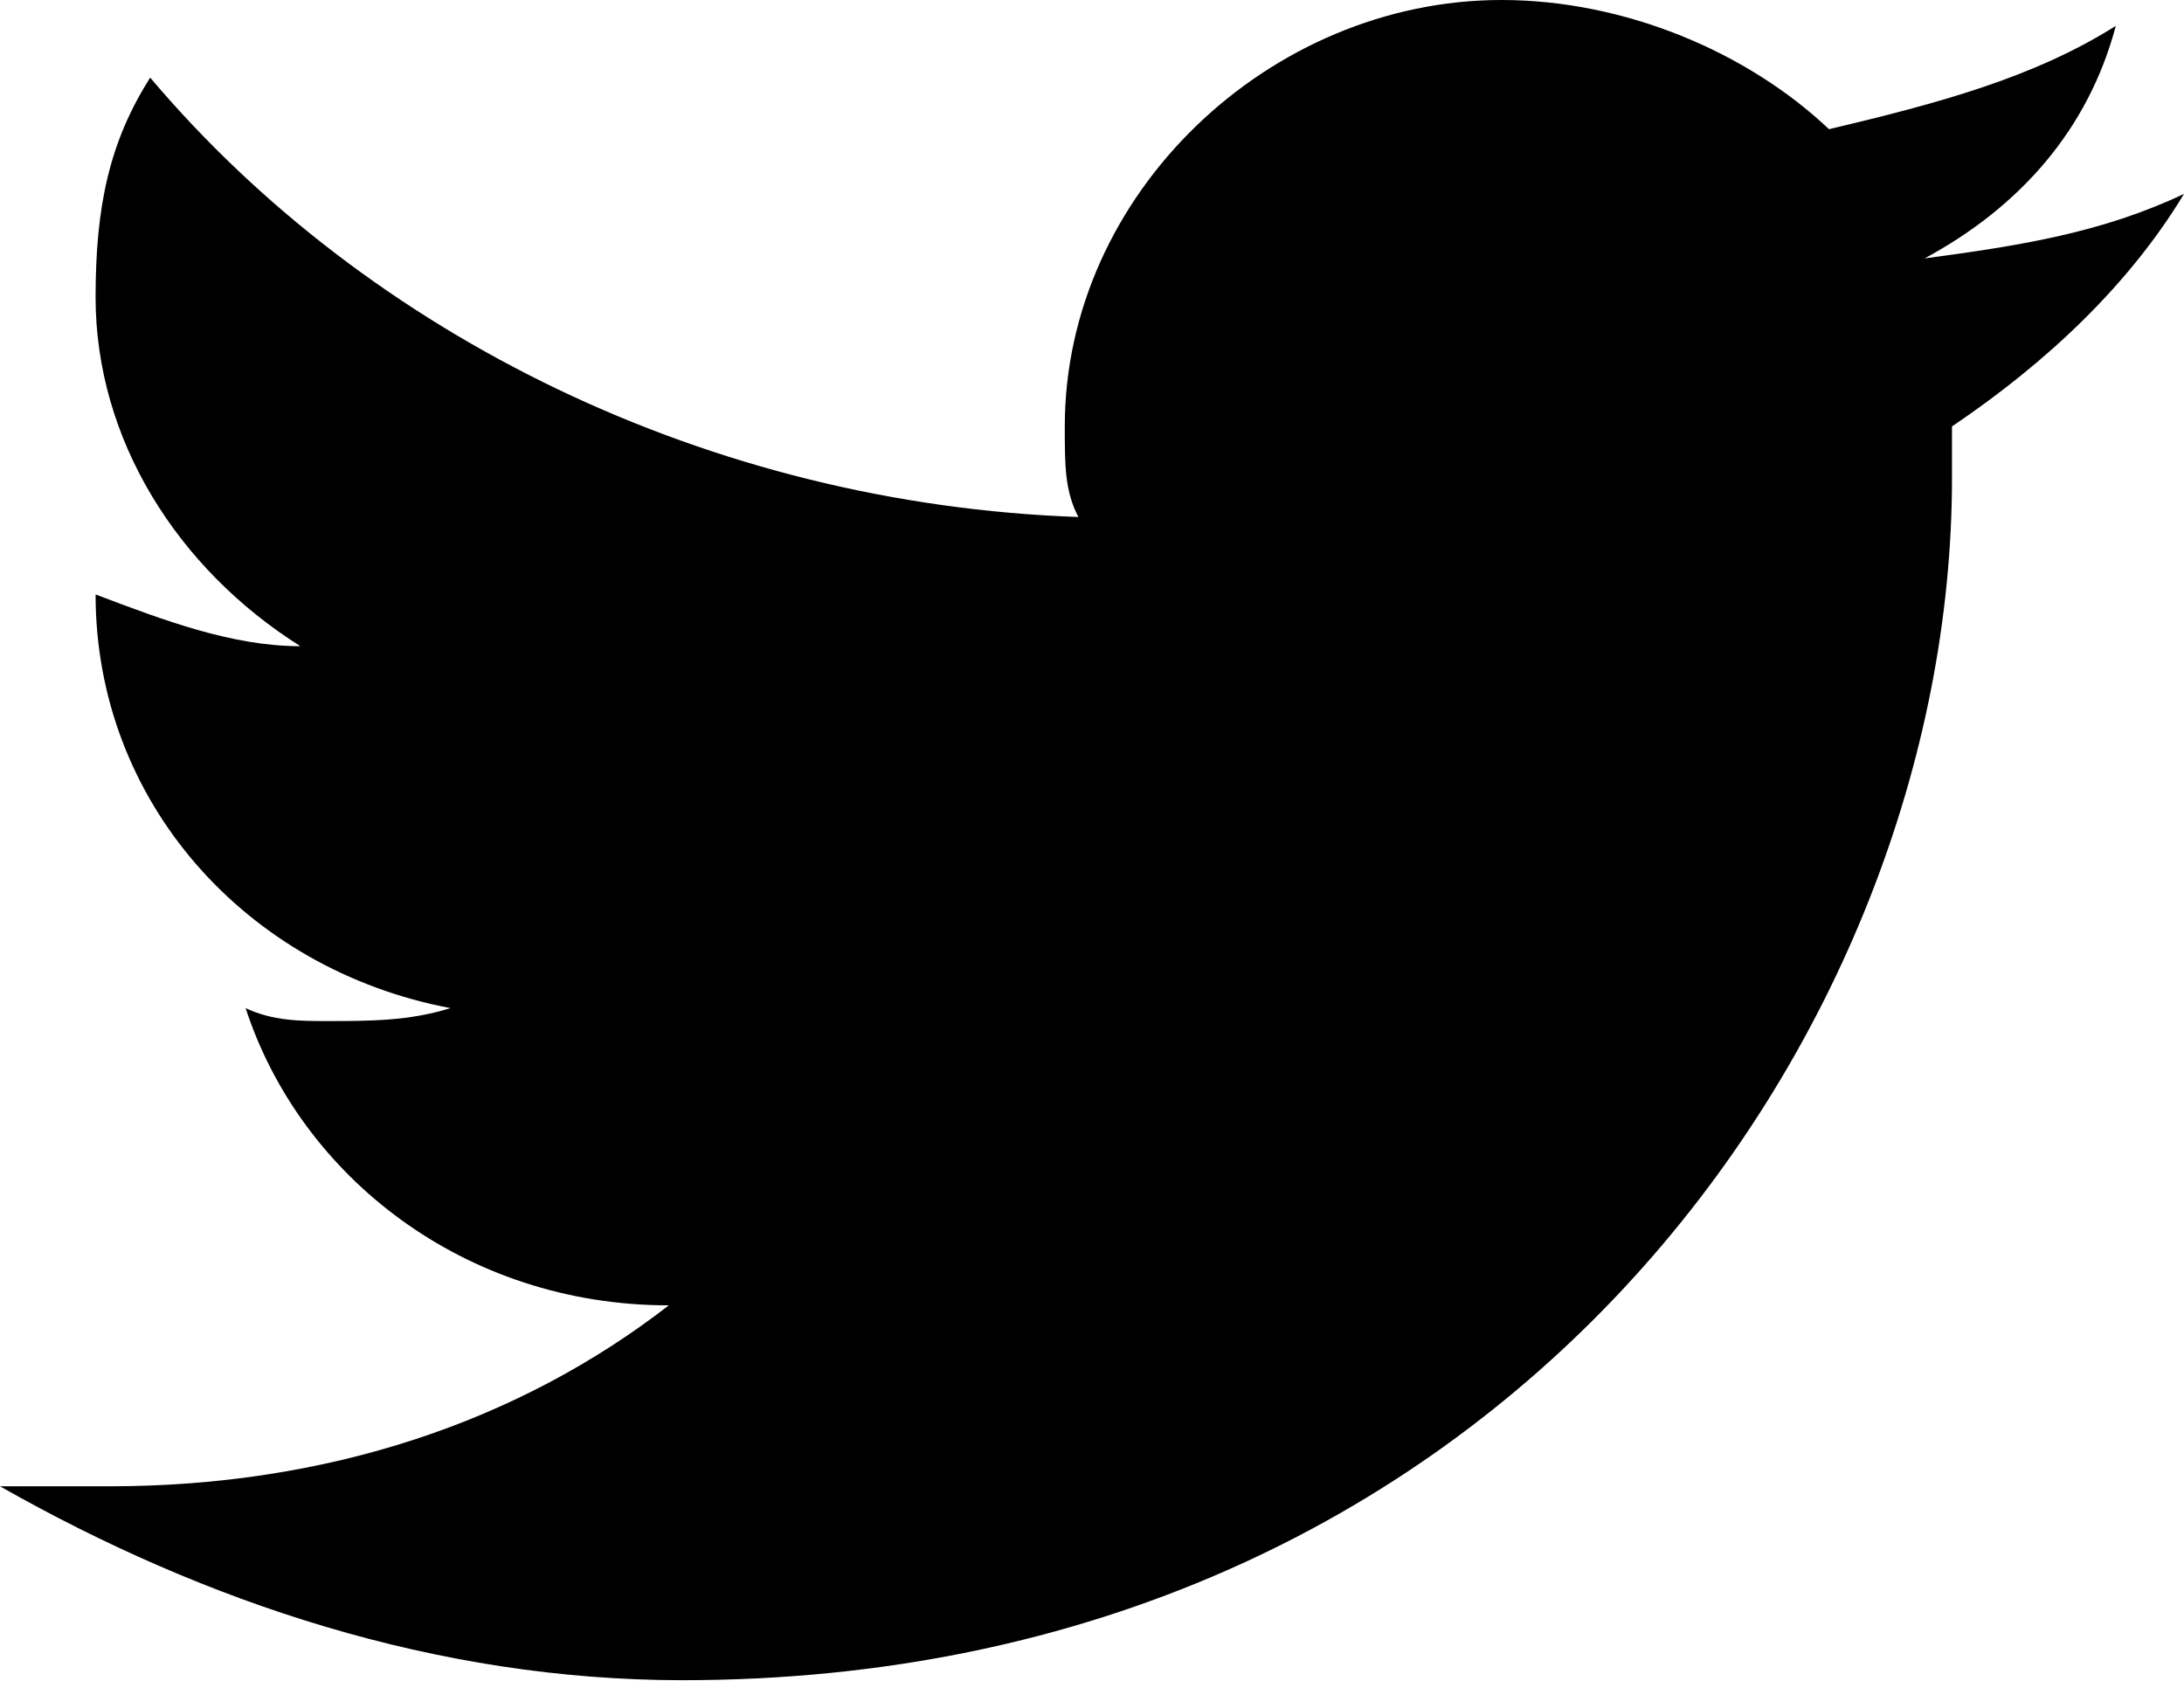
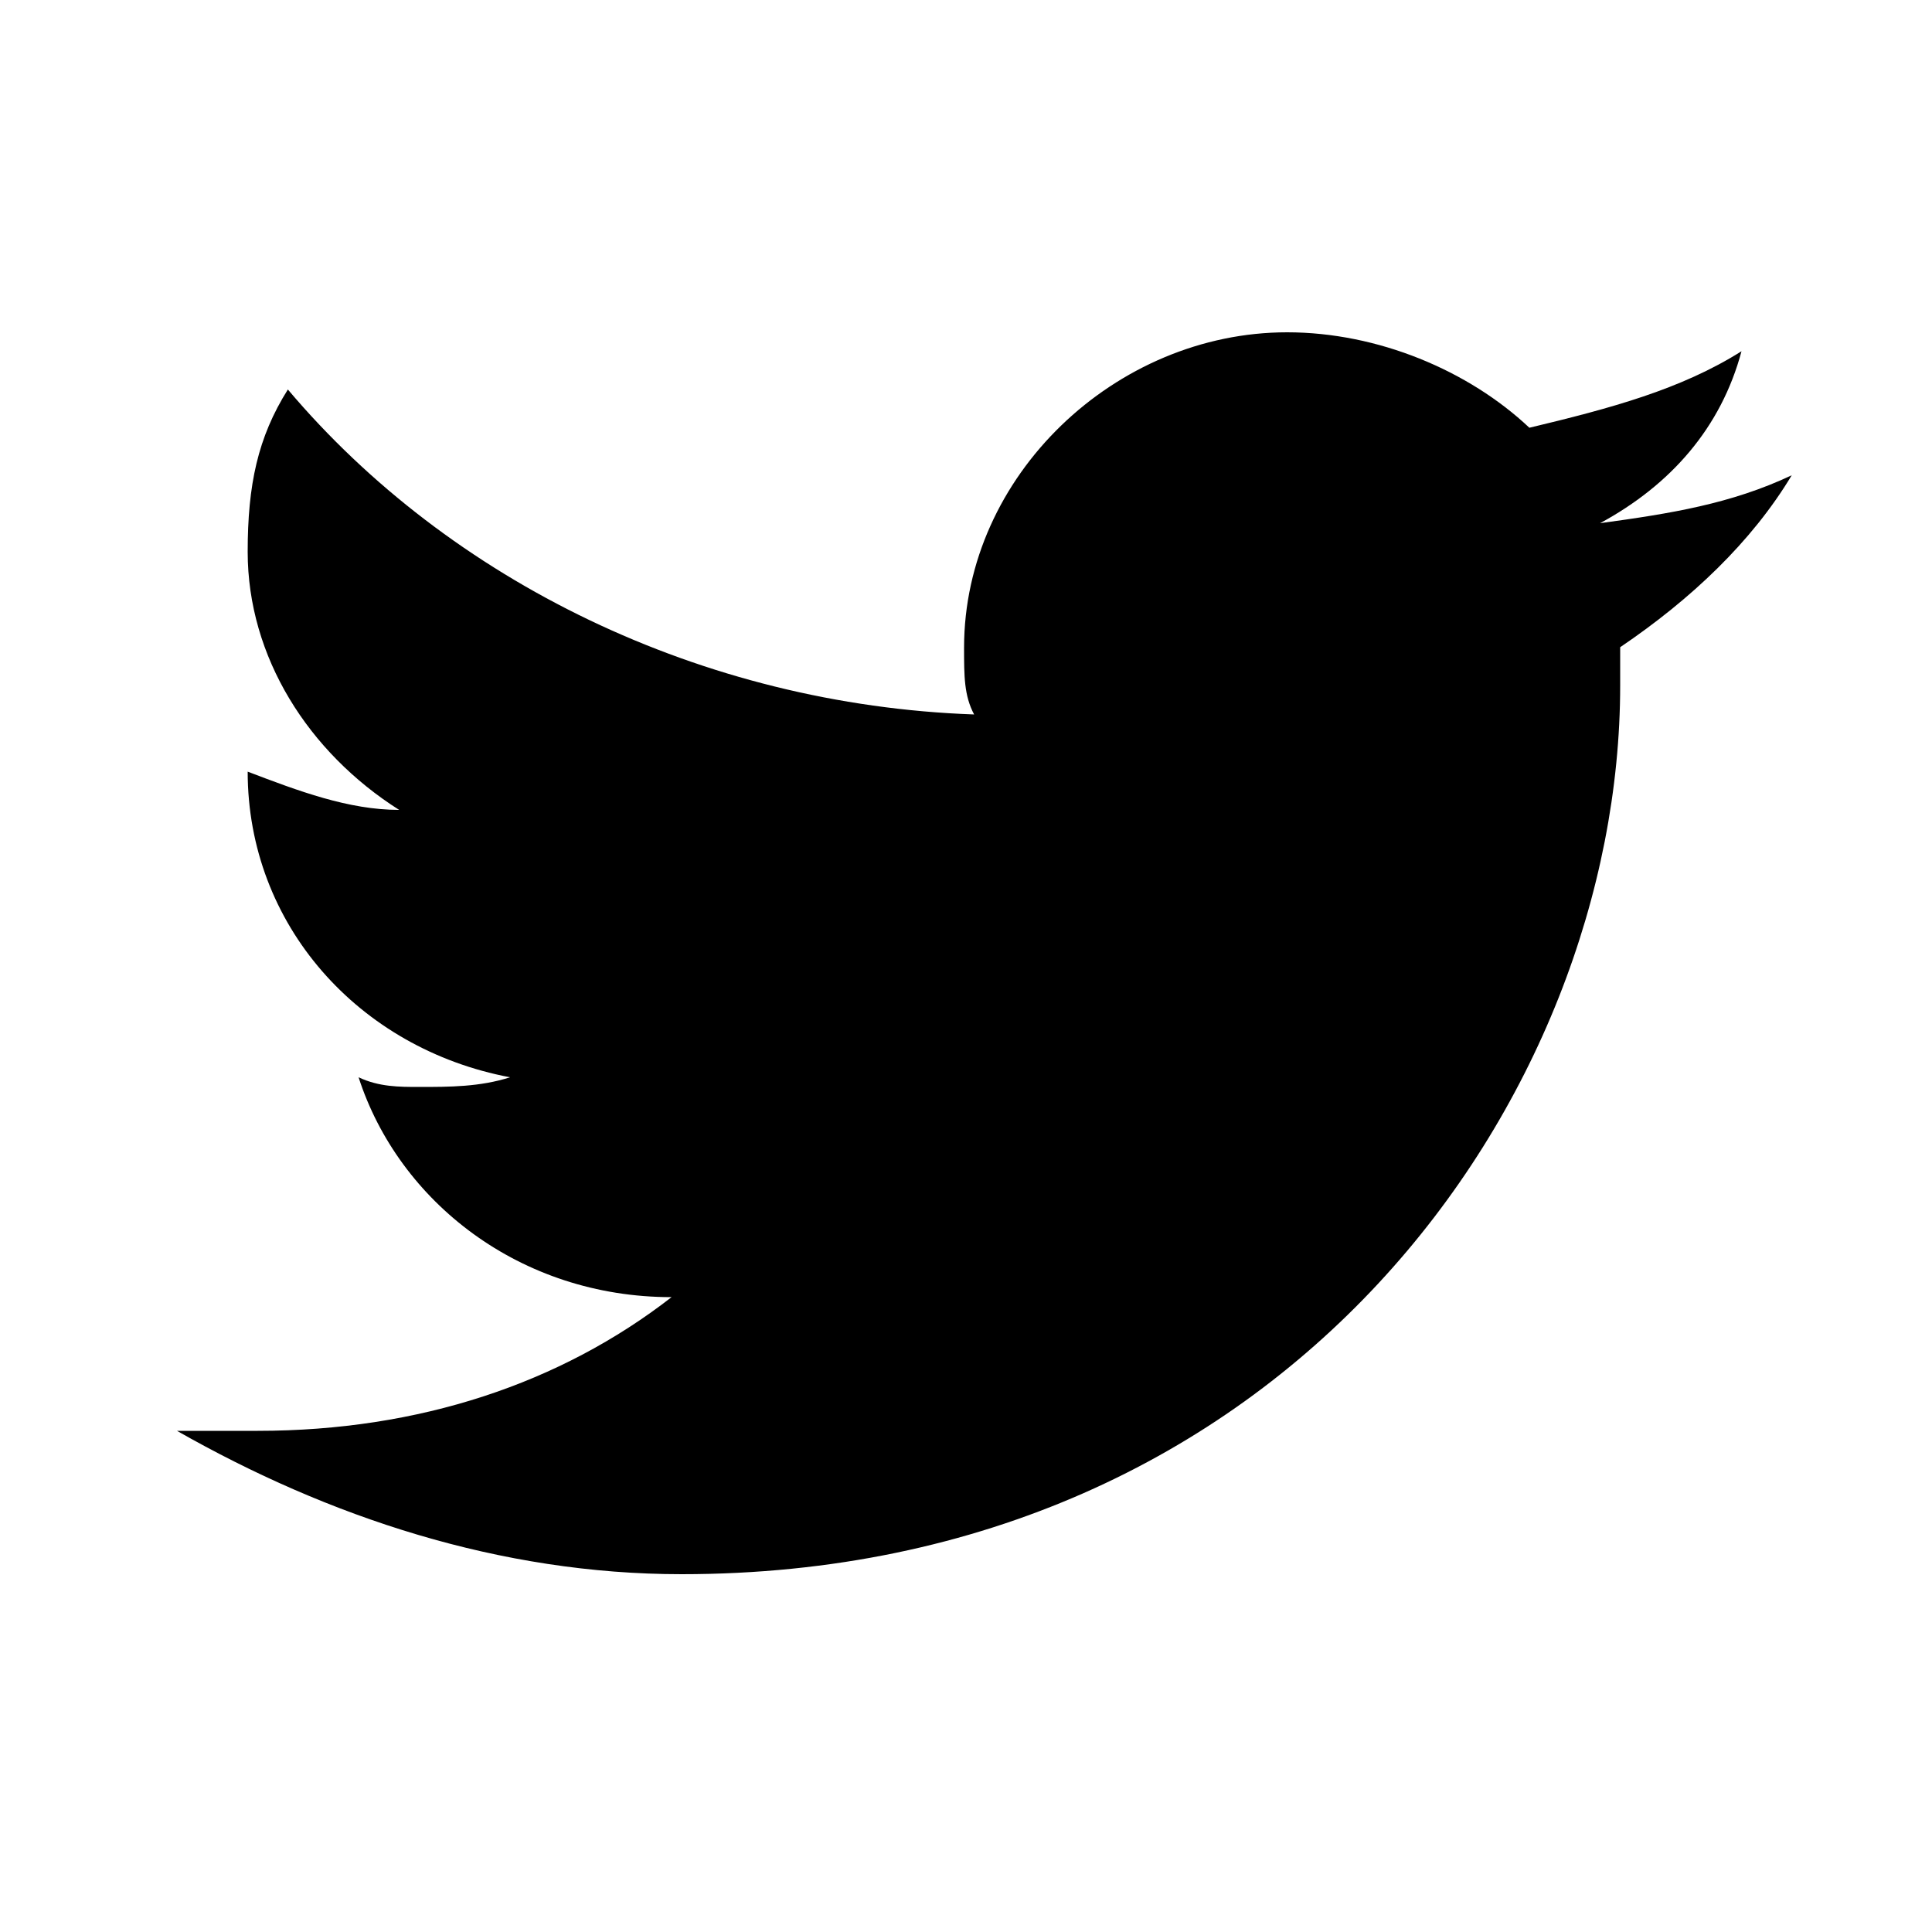
- <svg xmlns="http://www.w3.org/2000/svg" viewBox="0 0 13 10">
-   <path d="M13 1.154C12.512 1.385 12.025 1.462 11.456 1.538C12.025 1.231 12.431 0.769 12.594 0.154C12.106 0.462 11.537 0.615 10.887 0.769C10.4 0.308 9.669 0 8.938 0C7.556 0 6.338 1.154 6.338 2.538C6.338 2.769 6.338 2.923 6.419 3.077C4.225 3 2.194 2 0.894 0.462C0.65 0.846 0.569 1.231 0.569 1.769C0.569 2.615 1.056 3.385 1.788 3.846C1.381 3.846 0.975 3.692 0.569 3.538C0.569 4.769 1.462 5.769 2.681 6C2.438 6.077 2.194 6.077 1.95 6.077C1.788 6.077 1.625 6.077 1.462 6C1.788 7 2.763 7.769 3.981 7.769C3.087 8.462 1.95 8.846 0.65 8.846C0.406 8.846 0.244 8.846 0 8.846C1.219 9.538 2.6 10 4.062 10C8.938 10 11.619 6.154 11.619 2.846C11.619 2.769 11.619 2.615 11.619 2.538C12.188 2.154 12.675 1.692 13 1.154Z" />
+ <svg xmlns="http://www.w3.org/2000/svg" id="Layer_1" data-name="Layer 1" viewBox="0 0 50 50">
+   <path d="M46.37,12.3c-1.57,.74-3.13,.99-4.96,1.24,1.83-.99,3.13-2.47,3.66-4.45-1.57,.99-3.4,1.48-5.49,1.98-1.57-1.48-3.92-2.47-6.27-2.47-4.44,0-8.36,3.71-8.36,8.16,0,.74,0,1.24,.26,1.73-7.05-.25-13.58-3.46-17.76-8.41-.78,1.24-1.04,2.47-1.04,4.2,0,2.72,1.57,5.19,3.92,6.68-1.31,0-2.61-.49-3.92-.99,0,3.96,2.87,7.17,6.79,7.91-.78,.25-1.57,.25-2.35,.25-.52,0-1.04,0-1.57-.25,1.04,3.22,4.18,5.69,8.1,5.69-2.87,2.23-6.53,3.46-10.71,3.46h-2.09c3.92,2.23,8.36,3.71,13.06,3.71,15.67,0,24.29-12.37,24.29-23v-.99c1.83-1.24,3.4-2.72,4.44-4.45Z" />
</svg>
